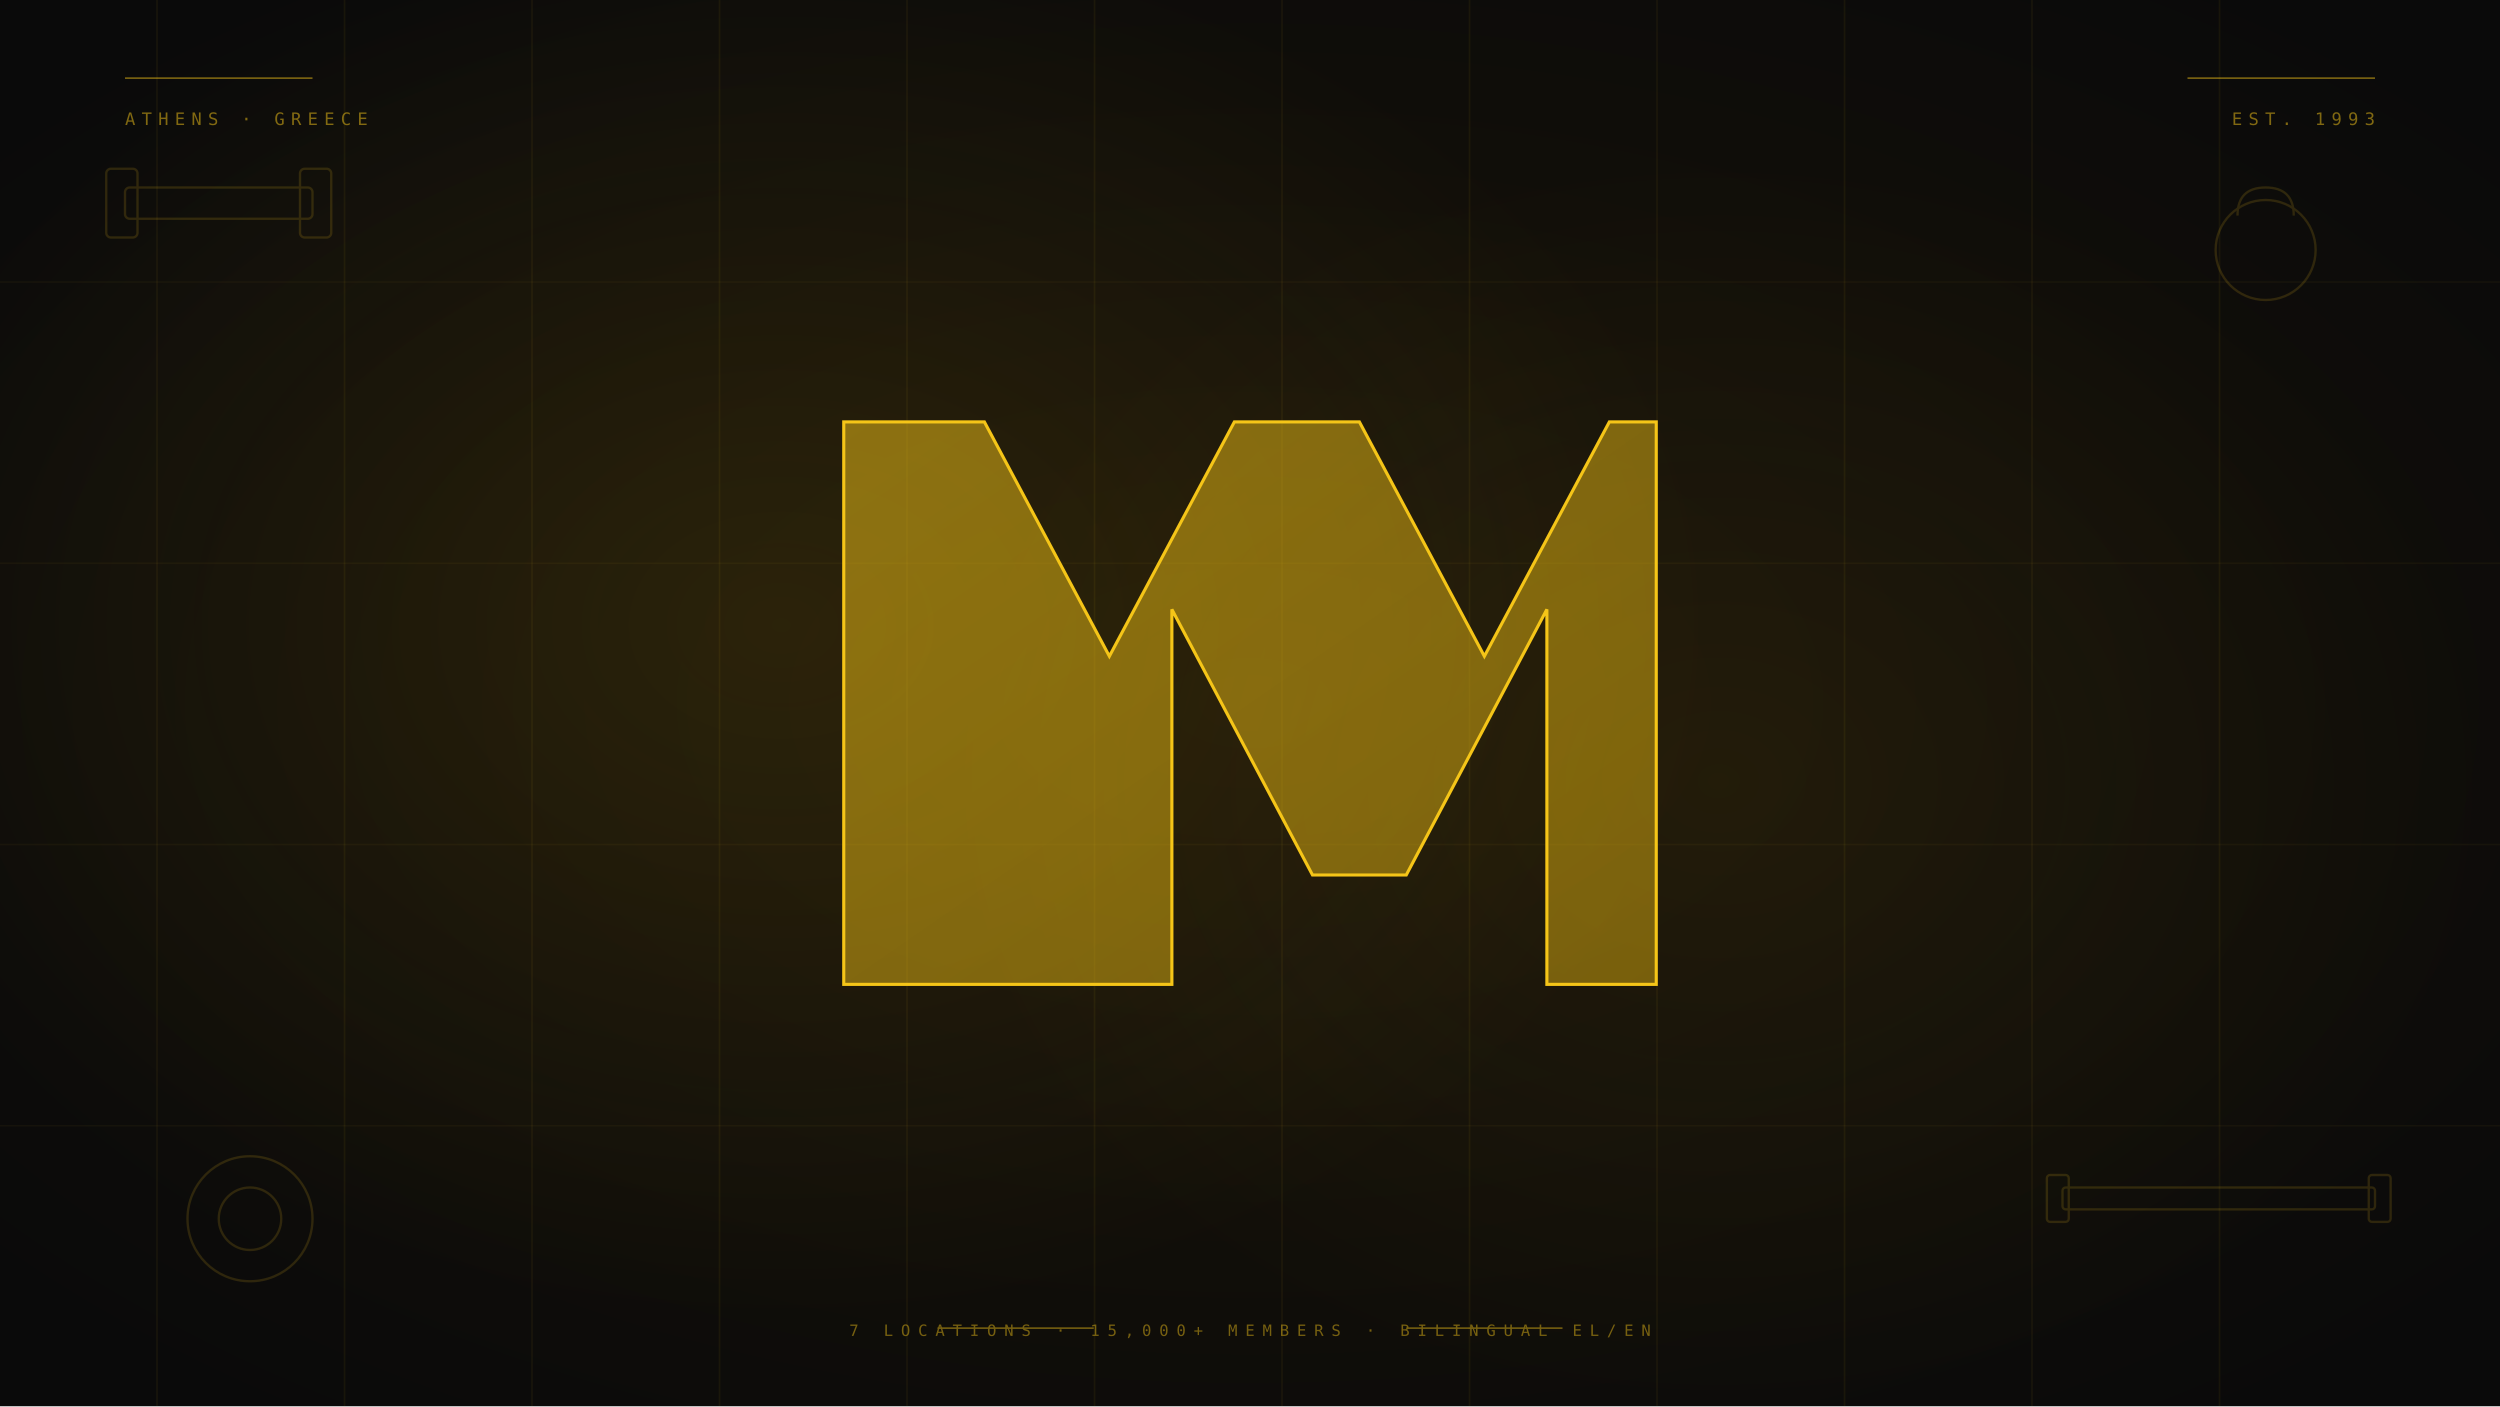
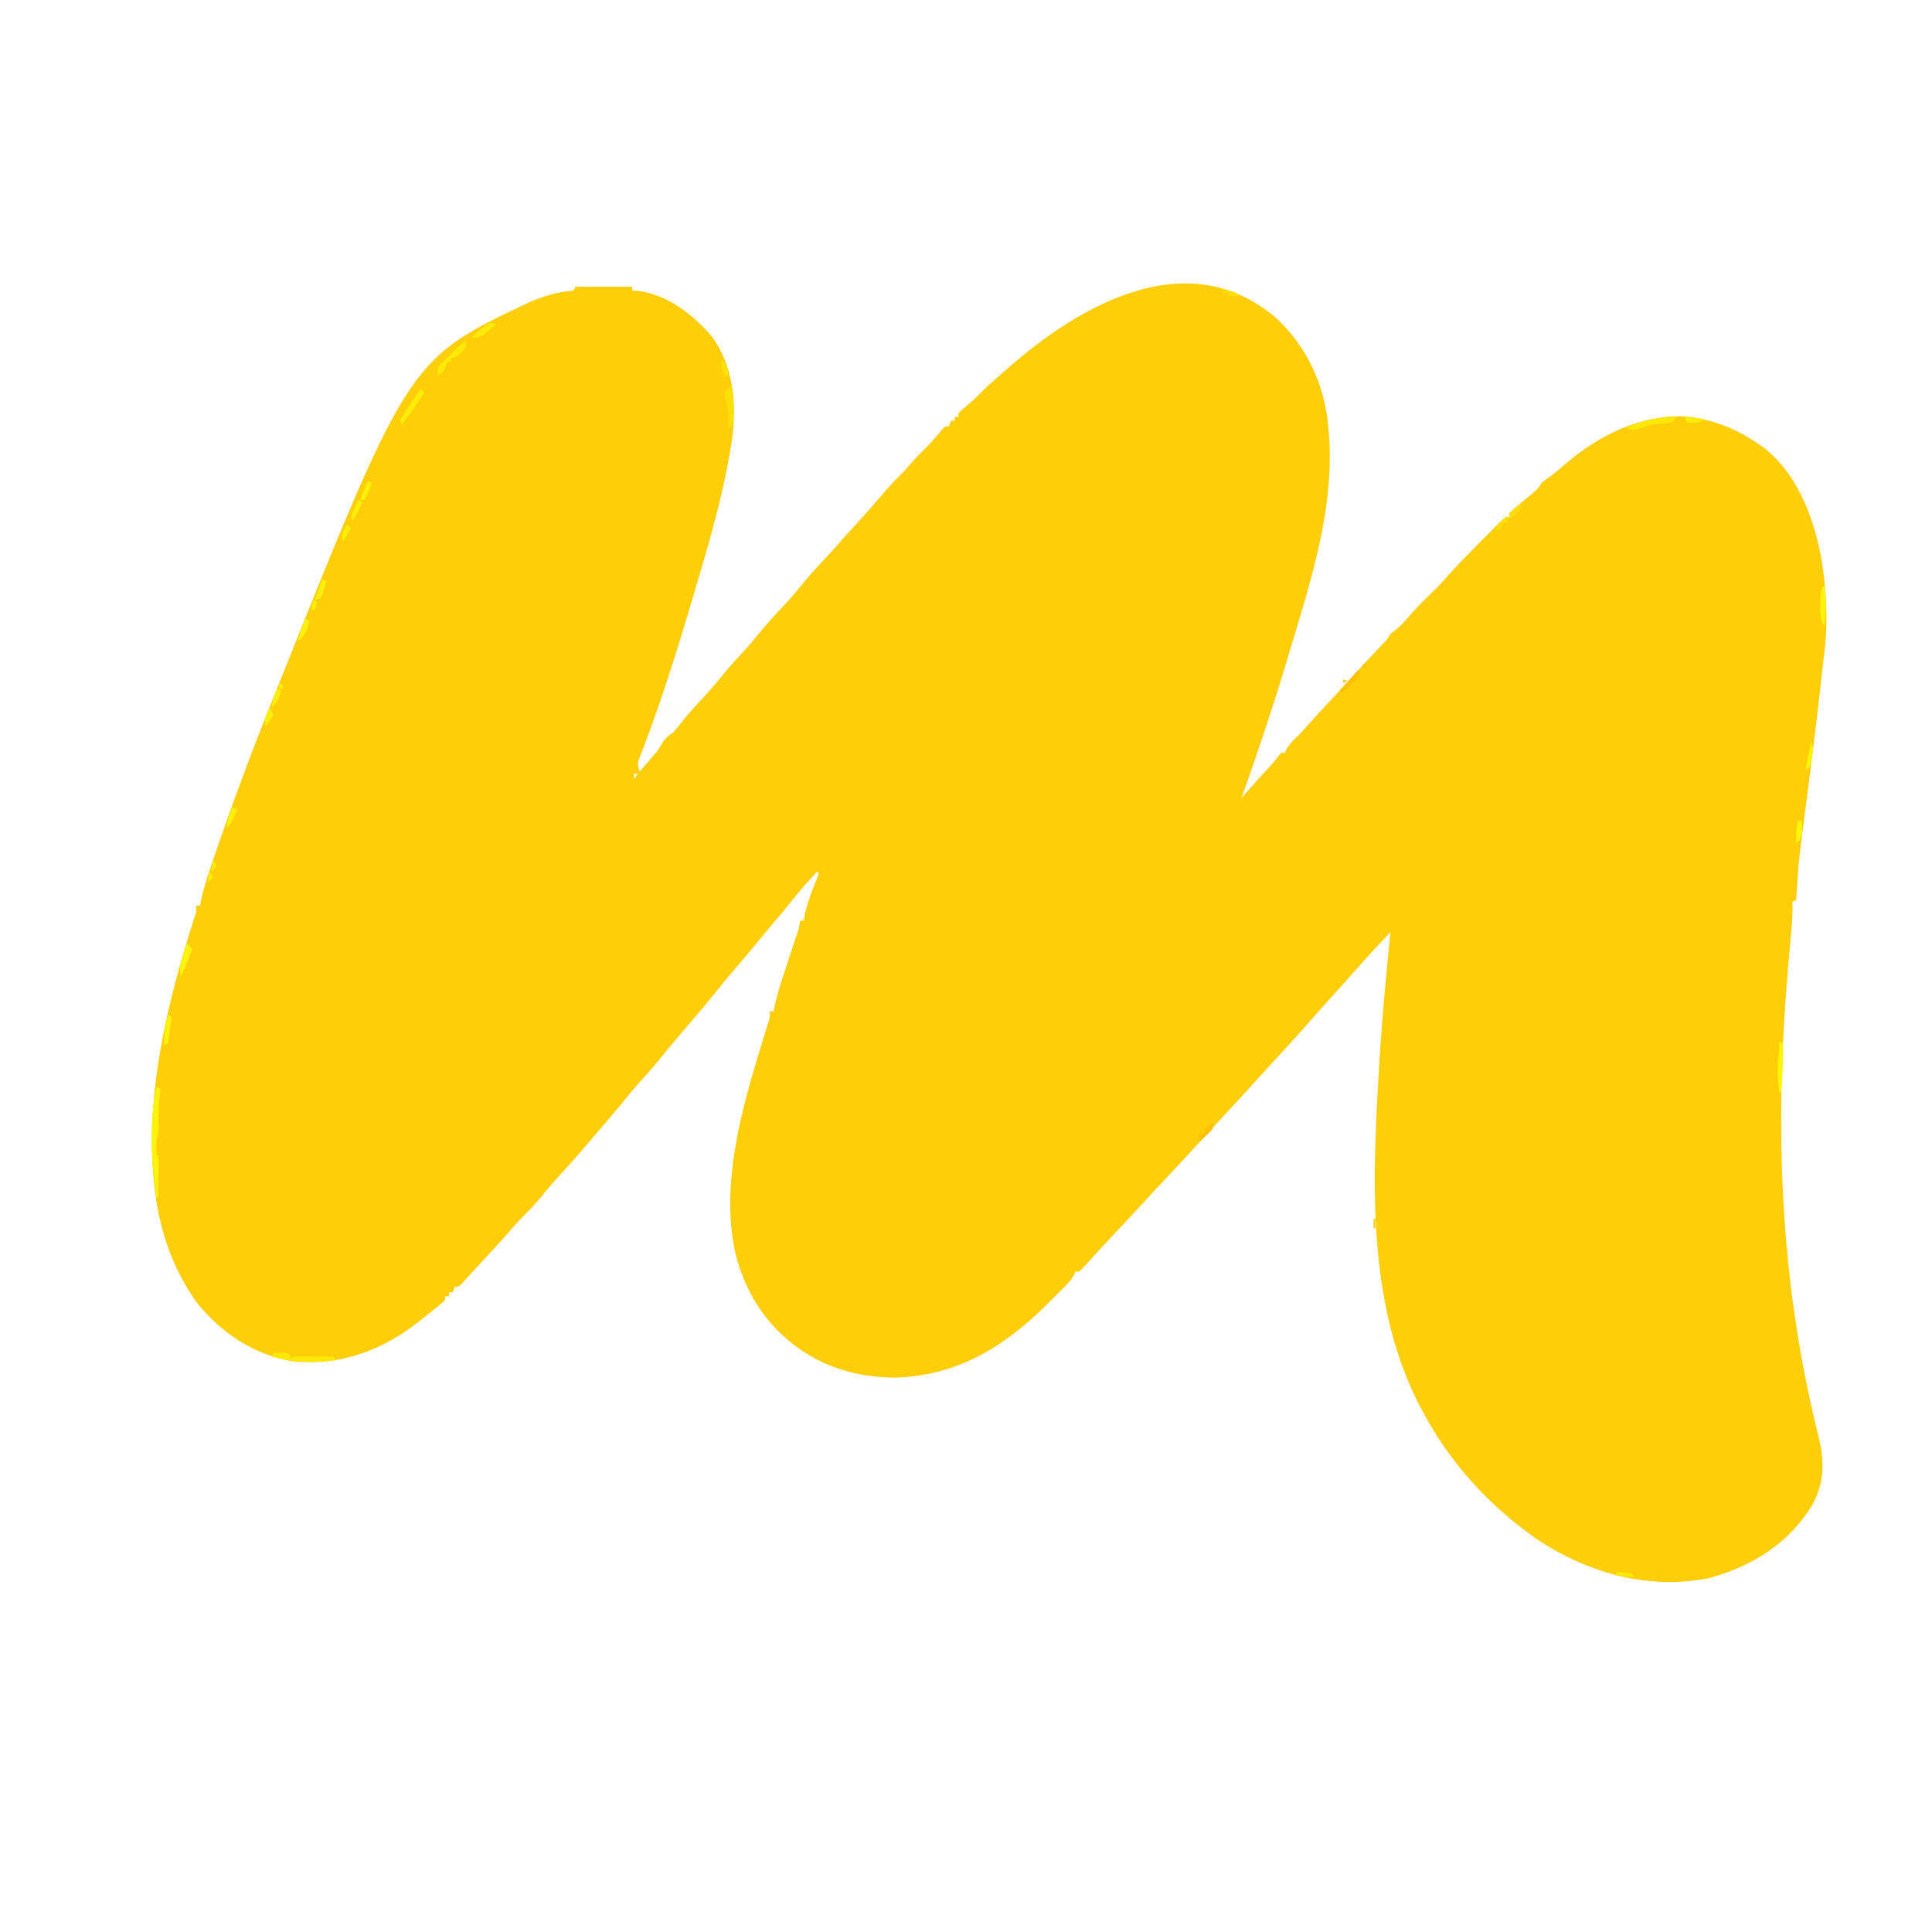
- <svg xmlns="http://www.w3.org/2000/svg" width="1600" height="900" viewBox="0 0 1600 900">
-   <defs>
-     <radialGradient id="mghBg" cx="50%" cy="50%" r="65%">
-       <stop offset="0%" stop-color="#1a1408" />
-       <stop offset="100%" stop-color="#0a0a0a" />
-     </radialGradient>
-     <linearGradient id="mghYellow" x1="0%" y1="0%" x2="100%" y2="100%">
-       <stop offset="0%" stop-color="#F5C518" />
-       <stop offset="100%" stop-color="#d4a80e" />
-     </linearGradient>
-     <radialGradient id="mghGlow1" cx="50%" cy="50%" r="50%">
-       <stop offset="0%" stop-color="#F5C518" stop-opacity="0.10" />
-       <stop offset="100%" stop-color="#F5C518" stop-opacity="0" />
-     </radialGradient>
-     <radialGradient id="mghGlow2" cx="50%" cy="50%" r="50%">
-       <stop offset="0%" stop-color="#F5C518" stop-opacity="0.06" />
-       <stop offset="100%" stop-color="#F5C518" stop-opacity="0" />
-     </radialGradient>
-   </defs>
-   <rect width="1600" height="900" fill="url(#mghBg)" />
-   <ellipse cx="500" cy="400" rx="600" ry="450" fill="url(#mghGlow1)" />
-   <ellipse cx="1100" cy="500" rx="500" ry="400" fill="url(#mghGlow2)" />
-   <g opacity="0.06">
-     <rect x="100" y="0" width="1" height="900" fill="#F5C518" />
-     <rect x="220" y="0" width="1" height="900" fill="#F5C518" />
-     <rect x="340" y="0" width="1" height="900" fill="#F5C518" />
-     <rect x="460" y="0" width="1" height="900" fill="#F5C518" />
-     <rect x="580" y="0" width="1" height="900" fill="#F5C518" />
-     <rect x="700" y="0" width="1" height="900" fill="#F5C518" />
-     <rect x="820" y="0" width="1" height="900" fill="#F5C518" />
-     <rect x="940" y="0" width="1" height="900" fill="#F5C518" />
-     <rect x="1060" y="0" width="1" height="900" fill="#F5C518" />
-     <rect x="1180" y="0" width="1" height="900" fill="#F5C518" />
-     <rect x="1300" y="0" width="1" height="900" fill="#F5C518" />
-     <rect x="1420" y="0" width="1" height="900" fill="#F5C518" />
-   </g>
-   <g opacity="0.04">
-     <rect x="0" y="180" width="1600" height="1" fill="#F5C518" />
-     <rect x="0" y="360" width="1600" height="1" fill="#F5C518" />
-     <rect x="0" y="540" width="1600" height="1" fill="#F5C518" />
-     <rect x="0" y="720" width="1600" height="1" fill="#F5C518" />
-   </g>
-   <g transform="translate(800, 450)">
-     <path d="       M -260,180       L -260,-180       L -170,-180       L -90,-30       L -10,-180       L 70,-180       L 150,-30       L 230,-180       L 260,-180       L 260,180       L 190,180       L 190,-60       L 100,110       L 40,110       L -50,-60       L -50,180       Z     " fill="url(#mghYellow)" opacity="0.5" />
-     <path d="       M -260,180       L -260,-180       L -170,-180       L -90,-30       L -10,-180       L 70,-180       L 150,-30       L 230,-180       L 260,-180       L 260,180       L 190,180       L 190,-60       L 100,110       L 40,110       L -50,-60       L -50,180       Z     " fill="none" stroke="#F5C518" stroke-width="2" />
-   </g>
-   <g opacity="0.15" stroke="#F5C518" stroke-width="1.5" fill="none">
-     <rect x="80" y="120" width="120" height="20" rx="3" />
-     <rect x="68" y="108" width="20" height="44" rx="3" />
-     <rect x="192" y="108" width="20" height="44" rx="3" />
-     <rect x="1320" y="760" width="200" height="14" rx="2" />
-     <rect x="1310" y="752" width="14" height="30" rx="2" />
-     <rect x="1516" y="752" width="14" height="30" rx="2" />
-     <circle cx="1450" cy="160" r="32" />
-     <path d="M 1432 138 Q 1432 120 1450 120 Q 1468 120 1468 138" />
-     <circle cx="160" cy="780" r="40" />
-     <circle cx="160" cy="780" r="20" />
-   </g>
-   <g opacity="0.5">
-     <line x1="80" y1="50" x2="200" y2="50" stroke="#F5C518" stroke-width="1" />
-     <text x="80" y="80" font-family="ui-monospace, monospace" font-size="11" letter-spacing="4" fill="#F5C518">
-       ATHENS · GREECE
-     </text>
-   </g>
-   <g opacity="0.5">
-     <text x="1520" y="80" font-family="ui-monospace, monospace" font-size="11" letter-spacing="4" fill="#F5C518" text-anchor="end">
-       EST. 1993
-     </text>
-     <line x1="1400" y1="50" x2="1520" y2="50" stroke="#F5C518" stroke-width="1" />
-   </g>
-   <g opacity="0.45">
-     <line x1="600" y1="850" x2="700" y2="850" stroke="#F5C518" stroke-width="1" />
-     <text x="800" y="855" font-family="ui-monospace, monospace" font-size="10" letter-spacing="5" fill="#F5C518" text-anchor="middle">
-       7 LOCATIONS · 15,000+ MEMBERS · BILINGUAL EL/EN
-     </text>
-     <line x1="900" y1="850" x2="1000" y2="850" stroke="#F5C518" stroke-width="1" />
-   </g>
+ <svg xmlns="http://www.w3.org/2000/svg" version="1.1" width="1024" height="1024">
+   <path d="M0 0 C16.056 14.848 25.611 35.487 27.492 57.305 C27.556 57.987 27.62 58.67 27.687 59.373 C31.253 99.41 18.587 138.06 7.208 175.921 C6.573 178.034 5.943 180.148 5.315 182.263 C1.245 195.948 -3.187 209.509 -7.695 223.055 C-7.948 223.814 -8.201 224.573 -8.461 225.355 C-11.693 235.049 -15.029 244.697 -18.508 254.305 C-18.083 253.814 -17.658 253.322 -17.221 252.816 C-13.017 247.962 -8.702 243.22 -4.329 238.519 C-2.364 236.394 -0.5 234.294 1.195 231.945 C1.623 231.404 2.051 230.863 2.492 230.305 C3.152 230.305 3.812 230.305 4.492 230.305 C4.756 229.712 5.021 229.119 5.293 228.508 C6.536 226.224 7.796 224.83 9.68 223.055 C12.196 220.674 14.501 218.176 16.77 215.562 C20.367 211.419 24.096 207.416 27.867 203.43 C32.675 198.326 37.43 193.189 42.094 187.953 C45.935 183.711 49.865 179.551 53.797 175.392 C54.376 174.777 54.955 174.161 55.551 173.527 C56.07 172.978 56.588 172.429 57.123 171.864 C58.697 170.141 58.697 170.141 60.492 167.305 C61.926 166.138 63.36 164.971 64.797 163.809 C67.307 161.582 69.393 159.038 71.566 156.488 C75.784 151.706 80.429 147.316 84.992 142.867 C87.186 140.619 89.26 138.317 91.34 135.965 C96.625 130.082 102.151 124.459 107.742 118.869 C109.457 117.153 111.163 115.428 112.869 113.703 C113.96 112.609 115.052 111.515 116.145 110.422 C116.653 109.906 117.161 109.391 117.685 108.86 C121.263 105.305 121.263 105.305 123.492 105.305 C123.492 104.645 123.492 103.985 123.492 103.305 C124.996 101.789 124.996 101.789 127.055 100.055 C127.78 99.436 128.506 98.817 129.254 98.18 C130.672 96.991 132.092 95.804 133.512 94.617 C134.124 94.102 134.736 93.586 135.367 93.055 C135.921 92.596 136.476 92.137 137.047 91.664 C138.746 90.168 138.746 90.168 140.492 87.305 C142.016 86.051 142.016 86.051 143.867 84.742 C147.404 82.175 150.692 79.419 153.992 76.555 C171.279 61.884 192.981 51.19 216.09 51.984 C231.201 53.407 244.145 58.595 256.492 67.305 C257.116 67.742 257.74 68.179 258.383 68.629 C277.676 83.64 286.69 110.495 289.809 133.654 C291.558 147.706 292.274 161.538 290.609 175.629 C290.475 176.798 290.475 176.798 290.338 177.991 C290.151 179.623 289.962 181.255 289.772 182.887 C289.506 185.182 289.246 187.479 288.988 189.775 C288.456 194.515 287.913 199.254 287.367 203.992 C287.216 205.308 287.216 205.308 287.062 206.651 C285.604 219.285 284.046 231.905 282.422 244.52 C282.241 245.93 282.059 247.34 281.878 248.75 C281.158 254.351 280.437 259.951 279.702 265.55 C276.895 286.864 276.895 286.864 275.492 308.305 C274.502 308.8 274.502 308.8 273.492 309.305 C273.521 310.475 273.549 311.646 273.578 312.852 C273.576 319.055 272.916 325.194 272.324 331.362 C264.342 415.912 264.63 500.826 286.982 591.259 C290.579 604.942 290.853 616.506 283.949 629.125 C271.565 649.473 252.009 661.512 229.355 667.727 C197.216 674.216 165.086 665.008 138.191 647.199 C112.585 629.227 92.223 606.975 77.492 579.305 C76.961 578.312 76.43 577.32 75.883 576.297 C49.514 525.326 50.645 464.615 53.742 408.805 C53.807 407.593 53.872 406.381 53.939 405.132 C55.161 382.448 57.001 359.846 59.295 337.247 C59.57 334.536 59.84 331.825 60.109 329.113 C60.236 327.856 60.362 326.6 60.492 325.305 C50.655 335.728 50.655 335.728 41.121 346.426 C36.882 351.315 32.501 356.081 28.164 360.883 C24.749 364.669 21.342 368.461 17.992 372.305 C11.438 379.819 4.708 387.17 -2.065 394.487 C-5.071 397.738 -8.053 401.007 -11.008 404.305 C-15.933 409.798 -20.943 415.212 -25.955 420.627 C-28.495 423.372 -31.033 426.119 -33.57 428.867 C-34.32 429.678 -34.32 429.678 -35.084 430.506 C-38.34 434.033 -41.583 437.573 -44.82 441.117 C-49.819 446.585 -54.889 451.986 -59.962 457.384 C-63.651 461.313 -67.314 465.261 -70.945 469.242 C-76.072 474.858 -81.28 480.395 -86.504 485.919 C-89.742 489.348 -92.962 492.788 -96.129 496.281 C-96.681 496.889 -97.234 497.497 -97.803 498.123 C-98.833 499.26 -99.858 500.401 -100.879 501.547 C-102.049 502.837 -103.273 504.077 -104.508 505.305 C-105.168 505.305 -105.828 505.305 -106.508 505.305 C-106.74 505.861 -106.973 506.417 -107.212 506.99 C-108.849 509.914 -110.884 511.958 -113.242 514.34 C-113.712 514.815 -114.182 515.291 -114.666 515.781 C-116.19 517.316 -117.723 518.843 -119.258 520.367 C-119.779 520.887 -120.3 521.406 -120.838 521.941 C-144.089 545.056 -169.052 560.701 -202.695 561.492 C-227.082 561.15 -248.014 553.217 -265.114 535.757 C-278.129 522.199 -286.341 503.937 -288.508 485.305 C-288.643 484.147 -288.779 482.99 -288.918 481.797 C-292.194 445.117 -279.945 407.828 -269.285 373.156 C-268.376 370.315 -268.376 370.315 -268.508 367.305 C-267.848 367.305 -267.188 367.305 -266.508 367.305 C-266.396 366.758 -266.285 366.212 -266.169 365.649 C-264.993 360.106 -263.478 354.775 -261.688 349.402 C-261.424 348.599 -261.16 347.795 -260.889 346.967 C-260.058 344.432 -259.221 341.9 -258.383 339.367 C-257.538 336.81 -256.695 334.252 -255.855 331.693 C-255.335 330.108 -254.812 328.524 -254.286 326.942 C-252.974 323.203 -252.974 323.203 -252.508 319.305 C-251.848 319.305 -251.188 319.305 -250.508 319.305 C-250.302 318.15 -250.095 316.995 -249.883 315.805 C-248.263 308.385 -245.261 301.362 -242.508 294.305 C-242.838 293.975 -243.168 293.645 -243.508 293.305 C-248.668 298.919 -253.627 304.621 -258.348 310.609 C-260.826 313.702 -263.377 316.725 -265.945 319.742 C-269.321 323.709 -272.662 327.698 -275.945 331.742 C-279.419 336.012 -282.976 340.2 -286.57 344.367 C-290.639 349.086 -294.595 353.87 -298.461 358.758 C-302.699 364.031 -307.122 369.154 -311.508 374.305 C-313.384 376.512 -315.259 378.72 -317.133 380.93 C-317.819 381.738 -317.819 381.738 -318.518 382.563 C-321.432 386.006 -324.293 389.487 -327.133 392.992 C-330.71 397.391 -334.454 401.598 -338.27 405.789 C-341.317 409.214 -344.185 412.771 -347.07 416.332 C-351.277 421.462 -355.624 426.472 -359.955 431.498 C-361.494 433.289 -363.026 435.087 -364.555 436.887 C-369.341 442.514 -374.169 448.078 -379.195 453.492 C-382.674 457.246 -385.99 461.065 -389.195 465.055 C-392.459 469.11 -395.892 472.799 -399.621 476.426 C-402.068 478.863 -404.301 481.452 -406.555 484.066 C-410.25 488.301 -414.073 492.418 -417.887 496.545 C-419.683 498.495 -421.47 500.453 -423.258 502.41 C-424.528 503.792 -425.799 505.173 -427.07 506.555 C-427.678 507.223 -428.286 507.892 -428.912 508.58 C-429.766 509.503 -429.766 509.503 -430.637 510.445 C-431.143 510.997 -431.649 511.549 -432.17 512.118 C-433.508 513.305 -433.508 513.305 -435.508 513.305 C-435.838 514.295 -436.168 515.285 -436.508 516.305 C-437.168 516.305 -437.828 516.305 -438.508 516.305 C-438.508 516.965 -438.508 517.625 -438.508 518.305 C-439.168 518.305 -439.828 518.305 -440.508 518.305 C-440.508 518.965 -440.508 519.625 -440.508 520.305 C-443.494 523.085 -446.732 525.556 -449.943 528.071 C-451.39 529.212 -452.817 530.378 -454.242 531.547 C-473.703 546.995 -496.013 555.287 -521.055 552.867 C-542.049 549.447 -559.306 537.802 -572.508 521.305 C-585.247 503.221 -592.006 483.182 -594.508 461.305 C-594.619 460.418 -594.73 459.531 -594.844 458.617 C-599.807 411.403 -587.763 362.271 -573.469 317.566 C-572.367 314.392 -572.367 314.392 -572.508 311.305 C-571.848 311.305 -571.188 311.305 -570.508 311.305 C-570.253 310.053 -569.997 308.801 -569.734 307.512 C-568.476 301.879 -566.723 296.459 -564.883 290.992 C-564.501 289.854 -564.119 288.716 -563.726 287.543 C-553.751 258.145 -542.9 229.044 -531.292 200.254 C-530.502 198.29 -529.714 196.324 -528.928 194.358 C-459.82 21.639 -459.82 21.639 -395.508 -8.695 C-387.866 -11.916 -380.762 -13.996 -372.508 -14.695 C-372.178 -15.355 -371.848 -16.015 -371.508 -16.695 C-361.608 -16.695 -351.708 -16.695 -341.508 -16.695 C-341.508 -16.035 -341.508 -15.375 -341.508 -14.695 C-340.435 -14.633 -339.363 -14.572 -338.258 -14.508 C-322.789 -12.516 -309.422 -2.13 -299.508 9.305 C-287.716 25.011 -286.019 45.4 -288.508 64.305 C-291.807 86.064 -297.33 107.213 -303.508 128.305 C-303.746 129.117 -303.983 129.929 -304.228 130.766 C-313.914 163.771 -323.677 196.988 -336.058 229.102 C-336.4 230.009 -336.741 230.917 -337.094 231.852 C-337.393 232.623 -337.693 233.395 -338.001 234.19 C-338.578 236.598 -338.3 237.987 -337.508 240.305 C-335.711 238.226 -333.92 236.142 -332.133 234.055 C-331.625 233.468 -331.117 232.882 -330.594 232.277 C-327.701 228.926 -327.701 228.926 -325.469 225.133 C-324.071 222.474 -321.857 221.144 -319.508 219.305 C-318.109 217.697 -316.757 216.047 -315.445 214.367 C-311.957 210.009 -308.327 205.874 -304.508 201.805 C-300.049 197.044 -295.87 192.14 -291.785 187.051 C-288.846 183.507 -285.724 180.149 -282.589 176.781 C-279.638 173.591 -276.848 170.321 -274.133 166.93 C-270.081 161.891 -265.734 157.2 -261.305 152.497 C-258.062 149.034 -254.974 145.512 -252.008 141.805 C-247.449 136.11 -242.495 130.835 -237.508 125.52 C-234.696 122.52 -231.978 119.45 -229.293 116.336 C-227.014 113.742 -224.665 111.214 -222.32 108.68 C-218.187 104.209 -214.195 99.636 -210.258 94.992 C-206.68 90.775 -203.063 86.712 -199.078 82.871 C-197.313 81.11 -195.696 79.258 -194.07 77.367 C-191.038 73.847 -187.816 70.588 -184.5 67.336 C-181.827 64.611 -179.385 61.714 -176.953 58.773 C-176.476 58.289 -175.999 57.804 -175.508 57.305 C-174.848 57.305 -174.188 57.305 -173.508 57.305 C-173.178 56.315 -172.848 55.325 -172.508 54.305 C-171.848 54.305 -171.188 54.305 -170.508 54.305 C-170.508 53.645 -170.508 52.985 -170.508 52.305 C-169.848 52.305 -169.188 52.305 -168.508 52.305 C-168.508 51.645 -168.508 50.985 -168.508 50.305 C-167.004 48.824 -167.004 48.824 -164.945 47.117 C-162.182 44.772 -159.541 42.396 -157.008 39.805 C-154.086 36.844 -151.058 34.073 -147.902 31.363 C-146.094 29.809 -144.303 28.235 -142.52 26.652 C-103.888 -7.418 -46.53 -40.057 0 0 Z M-340.508 241.305 C-340.508 242.295 -340.508 243.285 -340.508 244.305 C-339.848 243.315 -339.188 242.325 -338.508 241.305 C-339.168 241.305 -339.828 241.305 -340.508 241.305 Z M-342.508 244.305 C-341.508 246.305 -341.508 246.305 -341.508 246.305 Z M-241.508 289.305 C-240.508 291.305 -240.508 291.305 -240.508 291.305 Z " fill="#FECE08" transform="translate(676.5078,168.6953)" />
+   <path d="M0 0 C0.66 0.33 1.32 0.66 2 1 C1.928 1.739 1.856 2.477 1.781 3.238 C1.218 9.398 0.915 15.44 1.062 21.625 C1.002 23.929 0.578 25.781 0 28 C-0.17 30.695 -0.089 33.292 0 36 C0.33 36.33 0.66 36.66 1 37 C1.087 38.635 1.107 40.273 1.098 41.91 C1.093 43.394 1.093 43.394 1.088 44.908 C1.08 45.949 1.071 46.99 1.062 48.062 C1.058 49.107 1.053 50.152 1.049 51.229 C1.037 53.819 1.021 56.41 1 59 C0.67 59 0.34 59 0 59 C-2.815 40.052 -4.179 18.857 0 0 Z " fill="#FDF20A" transform="translate(83,576)" />
+   <path d="M0 0 C6.75 -0.125 6.75 -0.125 9 1 C9 1.66 9 2.32 9 3 C9.66 2.67 10.32 2.34 11 2 C12.594 1.916 14.192 1.893 15.789 1.902 C16.73 1.906 17.671 1.909 18.641 1.912 C19.625 1.92 20.61 1.929 21.625 1.938 C22.618 1.942 23.61 1.947 24.633 1.951 C27.089 1.963 29.544 1.979 32 2 C32.495 2.99 32.495 2.99 33 4 C21.391 5.235 10.272 5.315 -1 2 C-0.67 1.34 -0.34 0.68 0 0 Z " fill="#FBE806" transform="translate(145,717)" />
+   <path d="M0 0 C-1.741 2.175 -2.625 2.937 -5.418 3.406 C-6.332 3.437 -7.246 3.468 -8.188 3.5 C-11.929 3.727 -14.921 4.164 -18.375 5.625 C-21.99 6.996 -23.419 7.231 -27 6 C-23.413 3.609 -19.884 2.829 -15.75 1.875 C-15.011 1.693 -14.273 1.511 -13.512 1.324 C-8.89 0.24 -4.745 -0.188 0 0 Z " fill="#FDE908" transform="translate(889,221)" />
+   <path d="M0 0 C0 3 0 3 -2.312 5.625 C-5 8 -5 8 -8 9 C-8 9.66 -8 10.32 -8 11 C-8.66 11 -9.32 11 -10 11 C-10.268 11.784 -10.536 12.568 -10.812 13.375 C-12 16 -12 16 -15 18 C-15 14 -15 14 -13.838 12.368 C-13.041 11.592 -13.041 11.592 -12.227 10.801 C-11.649 10.232 -11.072 9.663 -10.477 9.076 C-9.56 8.203 -9.56 8.203 -8.625 7.312 C-7.72 6.422 -7.72 6.422 -6.797 5.514 C-2.339 1.169 -2.339 1.169 0 0 Z " fill="#FDEA07" transform="translate(247,181)" />
+   <path d="M0 0 C0.987 7.003 1.457 14.021 0 21 C-0.66 21.33 -1.32 21.66 -2 22 C-1.988 21.408 -1.977 20.817 -1.965 20.207 C-1.905 14.963 -2.304 10.434 -3.75 5.375 C-4 3 -4 3 -2.625 1.188 C-1 0 -1 0 0 0 Z " fill="#FEDF07" transform="translate(388,205)" />
+   <path d="M0 0 C0.66 0.33 1.32 0.66 2 1 C2.116 9.731 1.891 18.311 1 27 C0.67 27 0.34 27 0 27 C-0.685 20.181 -1.235 13.682 -0.258 6.879 C0.058 4.576 0.075 2.321 0 0 Z " fill="#FEF707" transform="translate(943,552)" />
+   <path d="M0 0 C0.66 0.66 1.32 1.32 2 2 C-1.804 7.827 -5.76 13.482 -10 19 C-10.33 18.34 -10.66 17.68 -11 17 C-9.632 14.605 -8.223 12.347 -6.688 10.062 C-6.27 9.429 -5.853 8.795 -5.424 8.143 C-4.29 6.423 -3.146 4.711 -2 3 C-1.34 2.01 -0.68 1.02 0 0 Z " fill="#FDED08" transform="translate(223,206)" />
+   <path d="M0 0 C0.99 0.99 1.98 1.98 3 3 C1.02 7.95 -0.96 12.9 -3 18 C-4.169 13.323 -3.454 11.303 -2.062 6.75 C-1.682 5.487 -1.302 4.223 -0.91 2.922 C-0.61 1.958 -0.309 0.993 0 0 Z " fill="#FEF409" transform="translate(99,500)" />
+   <path d="M0 0 C0 0.99 0 1.98 0 3 C-0.66 2.67 -1.32 2.34 -2 2 C-1.34 1.34 -0.68 0.68 0 0 Z M-4 4 C-3.67 4.99 -3.34 5.98 -3 7 C-5.97 9.97 -8.94 12.94 -12 16 C-12.66 15.67 -13.32 15.34 -14 15 C-10.7 11.37 -7.4 7.74 -4 4 Z " fill="#FEC203" transform="translate(724,351)" />
+   <path d="M0 0 C0 3 0 3 -2.375 5.688 C-5 8 -5 8 -7 8 C-7 8.66 -7 9.32 -7 10 C-7.66 10 -8.32 10 -9 10 C-9.66 11.32 -10.32 12.64 -11 14 C-11.99 14 -12.98 14 -14 14 C-13.049 12.827 -12.089 11.662 -11.125 10.5 C-10.591 9.85 -10.058 9.201 -9.508 8.531 C-9.01 8.026 -8.513 7.521 -8 7 C-7.34 7 -6.68 7 -6 7 C-6 6.34 -6 5.68 -6 5 C-4.041 3.286 -2.041 1.616 0 0 Z " fill="#FEDE06" transform="translate(806,267)" />
+   <path d="M0 0 C0.66 0.33 1.32 0.66 2 1 C1.577 2.484 1.136 3.962 0.688 5.438 C0.444 6.261 0.2 7.085 -0.051 7.934 C-0.364 8.616 -0.677 9.297 -1 10 C-1.99 10.33 -2.98 10.66 -4 11 C-3.523 9.541 -3.043 8.083 -2.562 6.625 C-2.296 5.813 -2.029 5.001 -1.754 4.164 C-1 2 -1 2 0 0 Z M-5 11 C-4.34 11.33 -3.68 11.66 -3 12 C-3.33 13.32 -3.66 14.64 -4 16 C-4.66 16 -5.32 16 -6 16 C-5.67 14.35 -5.34 12.7 -5 11 Z " fill="#FDEF09" transform="translate(171,307)" />
+   <path d="M0 0 C0.66 0.33 1.32 0.66 2 1 C1.667 3.333 1.333 5.667 1 8 C0.783 9.918 0.783 9.918 0.562 11.875 C0.377 12.906 0.191 13.938 0 15 C-0.99 15.495 -0.99 15.495 -2 16 C-2.24 10.367 -1.385 5.455 0 0 Z " fill="#FDF30A" transform="translate(89,538)" />
+   <path d="M0 0 C0.33 0 0.66 0 1 0 C2.079 7.192 1.794 13.782 1 21 C-1.32 17.341 -1.237 14.201 -1.188 9.938 C-1.181 8.709 -1.175 7.481 -1.168 6.215 C-1 3 -1 3 0 0 Z " fill="#FEF50A" transform="translate(966,311)" />
+   <path d="M0 0 C0.99 0.33 1.98 0.66 3 1 C-5.448 8 -5.448 8 -10 8 C-6.977 4.745 -3.859 2.217 0 0 Z " fill="#FDEA07" transform="translate(260,171)" />
+   <path d="M0 0 C0.66 0 1.32 0 2 0 C2.369 7.385 2.369 7.385 0.5 10.5 C0.005 10.995 -0.49 11.49 -1 12 C-1.082 7.839 -0.982 4.053 0 0 Z " fill="#FEF708" transform="translate(953,435)" />
+   <path d="M0 0 C0.99 0.495 0.99 0.495 2 1 C2 1.66 2 2.32 2 3 C1.34 3 0.68 3 0 3 C0 2.01 0 1.02 0 0 Z M-1 3 C-0.34 3.33 0.32 3.66 1 4 C-0.091 7.775 -0.908 10.47 -4 13 C-3.493 9.281 -2.884 6.265 -1 3 Z " fill="#FDEE09" transform="translate(148,362)" />
+   <path d="M0 0 C1.102 3.352 0.893 5.751 0.188 9.188 C0.016 10.068 -0.155 10.948 -0.332 11.855 C-0.552 12.563 -0.773 13.271 -1 14 C-1.99 14.495 -1.99 14.495 -3 15 C-2.222 9.945 -1.141 4.983 0 0 Z " fill="#FEF506" transform="translate(960,393)" />
+   <path d="M0 0 C0.66 0.33 1.32 0.66 2 1 C0.881 5.851 -0.133 8.778 -4 12 C-3.335 7.611 -1.812 4.019 0 0 Z " fill="#FEF008" transform="translate(162,328)" />
+   <path d="M0 0 C0.66 0.33 1.32 0.66 2 1 C0.941 4.403 -0.009 7.014 -2 10 C-2.66 10 -3.32 10 -4 10 C-2.891 6.513 -1.737 3.225 0 0 Z " fill="#FEF009" transform="translate(195,255)" />
+   <path d="M0 0 C0 3 0 3 -1.531 4.824 C-2.181 5.439 -2.831 6.054 -3.5 6.688 C-4.15 7.31 -4.799 7.933 -5.469 8.574 C-5.974 9.045 -6.479 9.515 -7 10 C-7.33 9.34 -7.66 8.68 -8 8 C-7.67 7.34 -7.34 6.68 -7 6 C-6.34 6 -5.68 6 -5 6 C-4.67 5.01 -4.34 4.02 -4 3 C-1.938 1.312 -1.938 1.312 0 0 Z " fill="#FEC203" transform="translate(643,595)" />
+   <path d="M0 0 C6.152 0.586 6.152 0.586 8 1 C8.33 1.66 8.66 2.32 9 3 C5.7 2.67 2.4 2.34 -1 2 C-0.67 1.34 -0.34 0.68 0 0 Z " fill="#FCE807" transform="translate(857,833)" />
+   <path d="M0 0 C0.99 0.33 1.98 0.66 3 1 C2.38 2.294 1.754 3.585 1.125 4.875 C0.777 5.594 0.429 6.314 0.07 7.055 C-1 9 -1 9 -3 11 C-2.449 7.051 -1.611 3.651 0 0 Z " fill="#FDEF08" transform="translate(123,428)" />
+   <path d="M0 0 C0.66 0.33 1.32 0.66 2 1 C0.665 4.594 -0.96 7.755 -3 11 C-3.33 10.34 -3.66 9.68 -4 9 C-3.223 6.836 -3.223 6.836 -2.062 4.375 C-1.682 3.558 -1.302 2.74 -0.91 1.898 C-0.61 1.272 -0.309 0.645 0 0 Z " fill="#FEED08" transform="translate(190,265)" />
+   <path d="M0 0 C3.3 0.33 6.6 0.66 10 1 C8 3 8 3 4.375 3.125 C3.261 3.084 2.147 3.042 1 3 C0.67 2.01 0.34 1.02 0 0 Z " fill="#FCEC07" transform="translate(893,221)" />
+   <path d="M0 0 C0.66 0.99 1.32 1.98 2 3 C1.01 3.99 0.02 4.98 -1 6 C-0.67 4.02 -0.34 2.04 0 0 Z M-2 6 C-1.34 6.99 -0.68 7.98 0 9 C-0.99 9.99 -1.98 10.98 -3 12 C-2.67 10.02 -2.34 8.04 -2 6 Z " fill="#FDEE09" transform="translate(113,456)" />
+   <path d="M0 0 C1.46 0.282 2.918 0.576 4.375 0.875 C5.187 1.037 5.999 1.2 6.836 1.367 C9 2 9 2 11 4 C9 4 7 4 5 4 C5 3.34 5 2.68 5 2 C4.01 2.33 3.02 2.66 2 3 C2 2.34 2 1.68 2 1 C1.34 0.67 0.68 0.34 0 0 Z " fill="#FCE008" transform="translate(646,153)" />
+   <path d="M0 0 C0.66 1.32 1.32 2.64 2 4 C0.02 6.97 0.02 6.97 -2 10 C-3.392 5.824 -1.823 3.865 0 0 Z " fill="#FDEF08" transform="translate(143,375)" />
+   <path d="M0 0 C0.66 0.66 1.32 1.32 2 2 C0.68 4.31 -0.64 6.62 -2 9 C-3 6 -3 6 -1.562 2.812 C-1.047 1.884 -0.531 0.956 0 0 Z " fill="#FDED09" transform="translate(184,278)" />
+   <path d="M0 0 C2.565 2.565 2.54 4.477 3 8 C2.01 8.495 2.01 8.495 1 9 C0.639 7.689 0.286 6.376 -0.062 5.062 C-0.358 3.966 -0.358 3.966 -0.66 2.848 C-0.772 2.238 -0.884 1.628 -1 1 C-0.67 0.67 -0.34 0.34 0 0 Z " fill="#FEE307" transform="translate(383,191)" />
+   <path d="M0 0 C0.33 0 0.66 0 1 0 C1 1.65 1 3.3 1 5 C0.67 5 0.34 5 0 5 C0 3.35 0 1.7 0 0 Z " fill="#FFCF08" transform="translate(728,646)" />
+   <path d="" fill="#FECF09" transform="translate(0,0)" />
+   <path d="" fill="#F8ED0B" transform="translate(0,0)" />
+   <path d="M0 0 C0.99 0.495 0.99 0.495 2 1 C1.01 1.495 1.01 1.495 0 2 C0 1.34 0 0.68 0 0 Z " fill="#FFC706" transform="translate(712,360)" />
+   <path d="" fill="#FEDC0A" transform="translate(0,0)" />
+   <path d="M0 0 C3 1 3 1 3 1 Z " fill="#FAD30A" transform="translate(544,184)" />
+   <path d="M0 0 C3 1 3 1 3 1 Z " fill="#F4D409" transform="translate(600,152)" />
+   <path d="" fill="#FAD309" transform="translate(0,0)" />
+   <path d="M0 0 C2 1 2 1 2 1 Z " fill="#F9D109" transform="translate(739,718)" />
+   <path d="" fill="#FDF00C" transform="translate(0,0)" />
+   <path d="" fill="#FFC707" transform="translate(0,0)" />
+   <path d="" fill="#FFC507" transform="translate(0,0)" />
+   <path d="" fill="#FECD09" transform="translate(0,0)" />
+   <path d="" fill="#060400" transform="translate(0,0)" />
+   <path d="" fill="#000000" transform="translate(0,0)" />
+   <path d="" fill="#010100" transform="translate(0,0)" />
+   <path d="" fill="#060700" transform="translate(0,0)" />
+   <path d="" fill="#030200" transform="translate(0,0)" />
+   <path d="" fill="#050600" transform="translate(0,0)" />
+   <path d="" fill="#050300" transform="translate(0,0)" />
+   <path d="" fill="#090900" transform="translate(0,0)" />
+   <path d="" fill="#F1E108" transform="translate(0,0)" />
+   <path d="" fill="#F1DD08" transform="translate(0,0)" />
+   <path d="" fill="#F9D408" transform="translate(0,0)" />
+   <path d="" fill="#FAD10A" transform="translate(0,0)" />
+   <path d="" fill="#F3C207" transform="translate(0,0)" />
+   <path d="" fill="#EFE009" transform="translate(0,0)" />
+   <path d="" fill="#FAD109" transform="translate(0,0)" />
+   <path d="" fill="#FBD409" transform="translate(0,0)" />
+   <path d="" fill="#F9C507" transform="translate(0,0)" />
+   <path d="" fill="#F6D906" transform="translate(0,0)" />
+   <path d="" fill="#FBD109" transform="translate(0,0)" />
+   <path d="" fill="#FCF50C" transform="translate(0,0)" />
+   <path d="" fill="#FED10A" transform="translate(0,0)" />
+   <path d="" fill="#F6EA0C" transform="translate(0,0)" />
+   <path d="" fill="#F8C203" transform="translate(0,0)" />
+   <path d="" fill="#F8C106" transform="translate(0,0)" />
+   <path d="" fill="#F6EB0C" transform="translate(0,0)" />
+   <path d="" fill="#FDD208" transform="translate(0,0)" />
+   <path d="" fill="#FDCE07" transform="translate(0,0)" />
+   <path d="" fill="#FFCE08" transform="translate(0,0)" />
+   <path d="" fill="#FFD007" transform="translate(0,0)" />
+   <path d="" fill="#F8EB0D" transform="translate(0,0)" />
+   <path d="" fill="#FDC406" transform="translate(0,0)" />
+   <path d="" fill="#F8EF0D" transform="translate(0,0)" />
+   <path d="" fill="#FFCD0A" transform="translate(0,0)" />
+   <path d="" fill="#FDCD06" transform="translate(0,0)" />
+   <path d="" fill="#FFCA0A" transform="translate(0,0)" />
+   <path d="" fill="#FFCB09" transform="translate(0,0)" />
+   <path d="" fill="#FECD08" transform="translate(0,0)" />
+   <path d="" fill="#FFC907" transform="translate(0,0)" />
+   <path d="" fill="#F8EC0B" transform="translate(0,0)" />
+   <path d="" fill="#FFC50A" transform="translate(0,0)" />
+   <path d="" fill="#FEC205" transform="translate(0,0)" />
+   <path d="" fill="#FFC507" transform="translate(0,0)" />
+   <path d="" fill="#FFC506" transform="translate(0,0)" />
+   <path d="" fill="#FEF70B" transform="translate(0,0)" />
+   <path d="" fill="#FFC507" transform="translate(0,0)" />
+   <path d="" fill="#FFC108" transform="translate(0,0)" />
+   <path d="" fill="#F8EB0E" transform="translate(0,0)" />
+   <path d="" fill="#FDBD05" transform="translate(0,0)" />
+   <path d="" fill="#FFC305" transform="translate(0,0)" />
+   <path d="" fill="#FFBE08" transform="translate(0,0)" />
+   <path d="" fill="#F9ED0C" transform="translate(0,0)" />
+   <path d="" fill="#FDBD06" transform="translate(0,0)" />
+   <path d="" fill="#FEBA04" transform="translate(0,0)" />
+   <path d="" fill="#FFC104" transform="translate(0,0)" />
+   <path d="" fill="#FBB905" transform="translate(0,0)" />
+   <path d="" fill="#FEBB05" transform="translate(0,0)" />
+   <path d="" fill="#FFC104" transform="translate(0,0)" />
+   <path d="" fill="#FEBC09" transform="translate(0,0)" />
+   <path d="" fill="#FDF00D" transform="translate(0,0)" />
+   <path d="" fill="#FEB509" transform="translate(0,0)" />
+   <path d="" fill="#FDEE0E" transform="translate(0,0)" />
+   <path d="" fill="#FCB502" transform="translate(0,0)" />
+   <path d="" fill="#FFF00C" transform="translate(0,0)" />
+   <path d="" fill="#FDB404" transform="translate(0,0)" />
+   <path d="" fill="#FFB803" transform="translate(0,0)" />
+   <path d="" fill="#FDB606" transform="translate(0,0)" />
+   <path d="" fill="#FFC507" transform="translate(0,0)" />
+   <path d="" fill="#FFB802" transform="translate(0,0)" />
+   <path d="" fill="#FDC009" transform="translate(0,0)" />
+   <path d="" fill="#F8EA0D" transform="translate(0,0)" />
+   <path d="" fill="#FFBF07" transform="translate(0,0)" />
+   <path d="" fill="#FFC005" transform="translate(0,0)" />
+   <path d="" fill="#FFC207" transform="translate(0,0)" />
+   <path d="" fill="#FFC407" transform="translate(0,0)" />
+   <path d="" fill="#FFC307" transform="translate(0,0)" />
+   <path d="" fill="#F7E90C" transform="translate(0,0)" />
+   <path d="" fill="#FFC307" transform="translate(0,0)" />
+   <path d="" fill="#FFC507" transform="translate(0,0)" />
+   <path d="" fill="#FDF10D" transform="translate(0,0)" />
+   <path d="" fill="#FFC706" transform="translate(0,0)" />
+   <path d="" fill="#F7E80C" transform="translate(0,0)" />
+   <path d="" fill="#FFC90C" transform="translate(0,0)" />
+   <path d="" fill="#FCEF0D" transform="translate(0,0)" />
+   <path d="" fill="#FFC506" transform="translate(0,0)" />
+   <path d="" fill="#FFCD06" transform="translate(0,0)" />
+   <path d="" fill="#FFC606" transform="translate(0,0)" />
+   <path d="" fill="#FDC309" transform="translate(0,0)" />
+   <path d="" fill="#FFCC06" transform="translate(0,0)" />
+   <path d="" fill="#FFD607" transform="translate(0,0)" />
+   <path d="" fill="#FFC908" transform="translate(0,0)" />
+   <path d="" fill="#FFD209" transform="translate(0,0)" />
+   <path d="" fill="#FFC707" transform="translate(0,0)" />
+   <path d="" fill="#FED20A" transform="translate(0,0)" />
+   <path d="" fill="#FFC808" transform="translate(0,0)" />
+   <path d="" fill="#FFCF09" transform="translate(0,0)" />
+   <path d="" fill="#FDD40B" transform="translate(0,0)" />
+   <path d="" fill="#FFD00B" transform="translate(0,0)" />
+   <path d="" fill="#FECE0A" transform="translate(0,0)" />
+   <path d="" fill="#F9E60E" transform="translate(0,0)" />
+   <path d="" fill="#FFC909" transform="translate(0,0)" />
+   <path d="" fill="#FFCA0A" transform="translate(0,0)" />
+   <path d="" fill="#FAF10D" transform="translate(0,0)" />
+   <path d="" fill="#FFCC06" transform="translate(0,0)" />
+   <path d="" fill="#FFCE07" transform="translate(0,0)" />
+   <path d="" fill="#FFD60A" transform="translate(0,0)" />
+   <path d="" fill="#FAE60D" transform="translate(0,0)" />
+   <path d="" fill="#FFE00B" transform="translate(0,0)" />
+   <path d="" fill="#FFCA0B" transform="translate(0,0)" />
+   <path d="" fill="#FBCD0C" transform="translate(0,0)" />
+   <path d="" fill="#FED50C" transform="translate(0,0)" />
+   <path d="" fill="#FFCF08" transform="translate(0,0)" />
+   <path d="" fill="#FADF0E" transform="translate(0,0)" />
+   <path d="" fill="#FED009" transform="translate(0,0)" />
+   <path d="" fill="#F7E50D" transform="translate(0,0)" />
+   <path d="" fill="#F0E50D" transform="translate(0,0)" />
+   <path d="" fill="#F6DF09" transform="translate(0,0)" />
+   <path d="" fill="#F3E50B" transform="translate(0,0)" />
+   <path d="" fill="#F7E30D" transform="translate(0,0)" />
+   <path d="" fill="#FBD30B" transform="translate(0,0)" />
+   <path d="" fill="#F8D707" transform="translate(0,0)" />
+   <path d="" fill="#F9D70B" transform="translate(0,0)" />
+   <path d="" fill="#F4D90B" transform="translate(0,0)" />
+   <path d="" fill="#F2DA08" transform="translate(0,0)" />
+   <path d="" fill="#F3D90B" transform="translate(0,0)" />
+   <path d="" fill="#292700" transform="translate(0,0)" />
+   <path d="" fill="#0B0900" transform="translate(0,0)" />
+   <path d="" fill="#000000" transform="translate(0,0)" />
+   <path d="" fill="#2E2400" transform="translate(0,0)" />
</svg>
